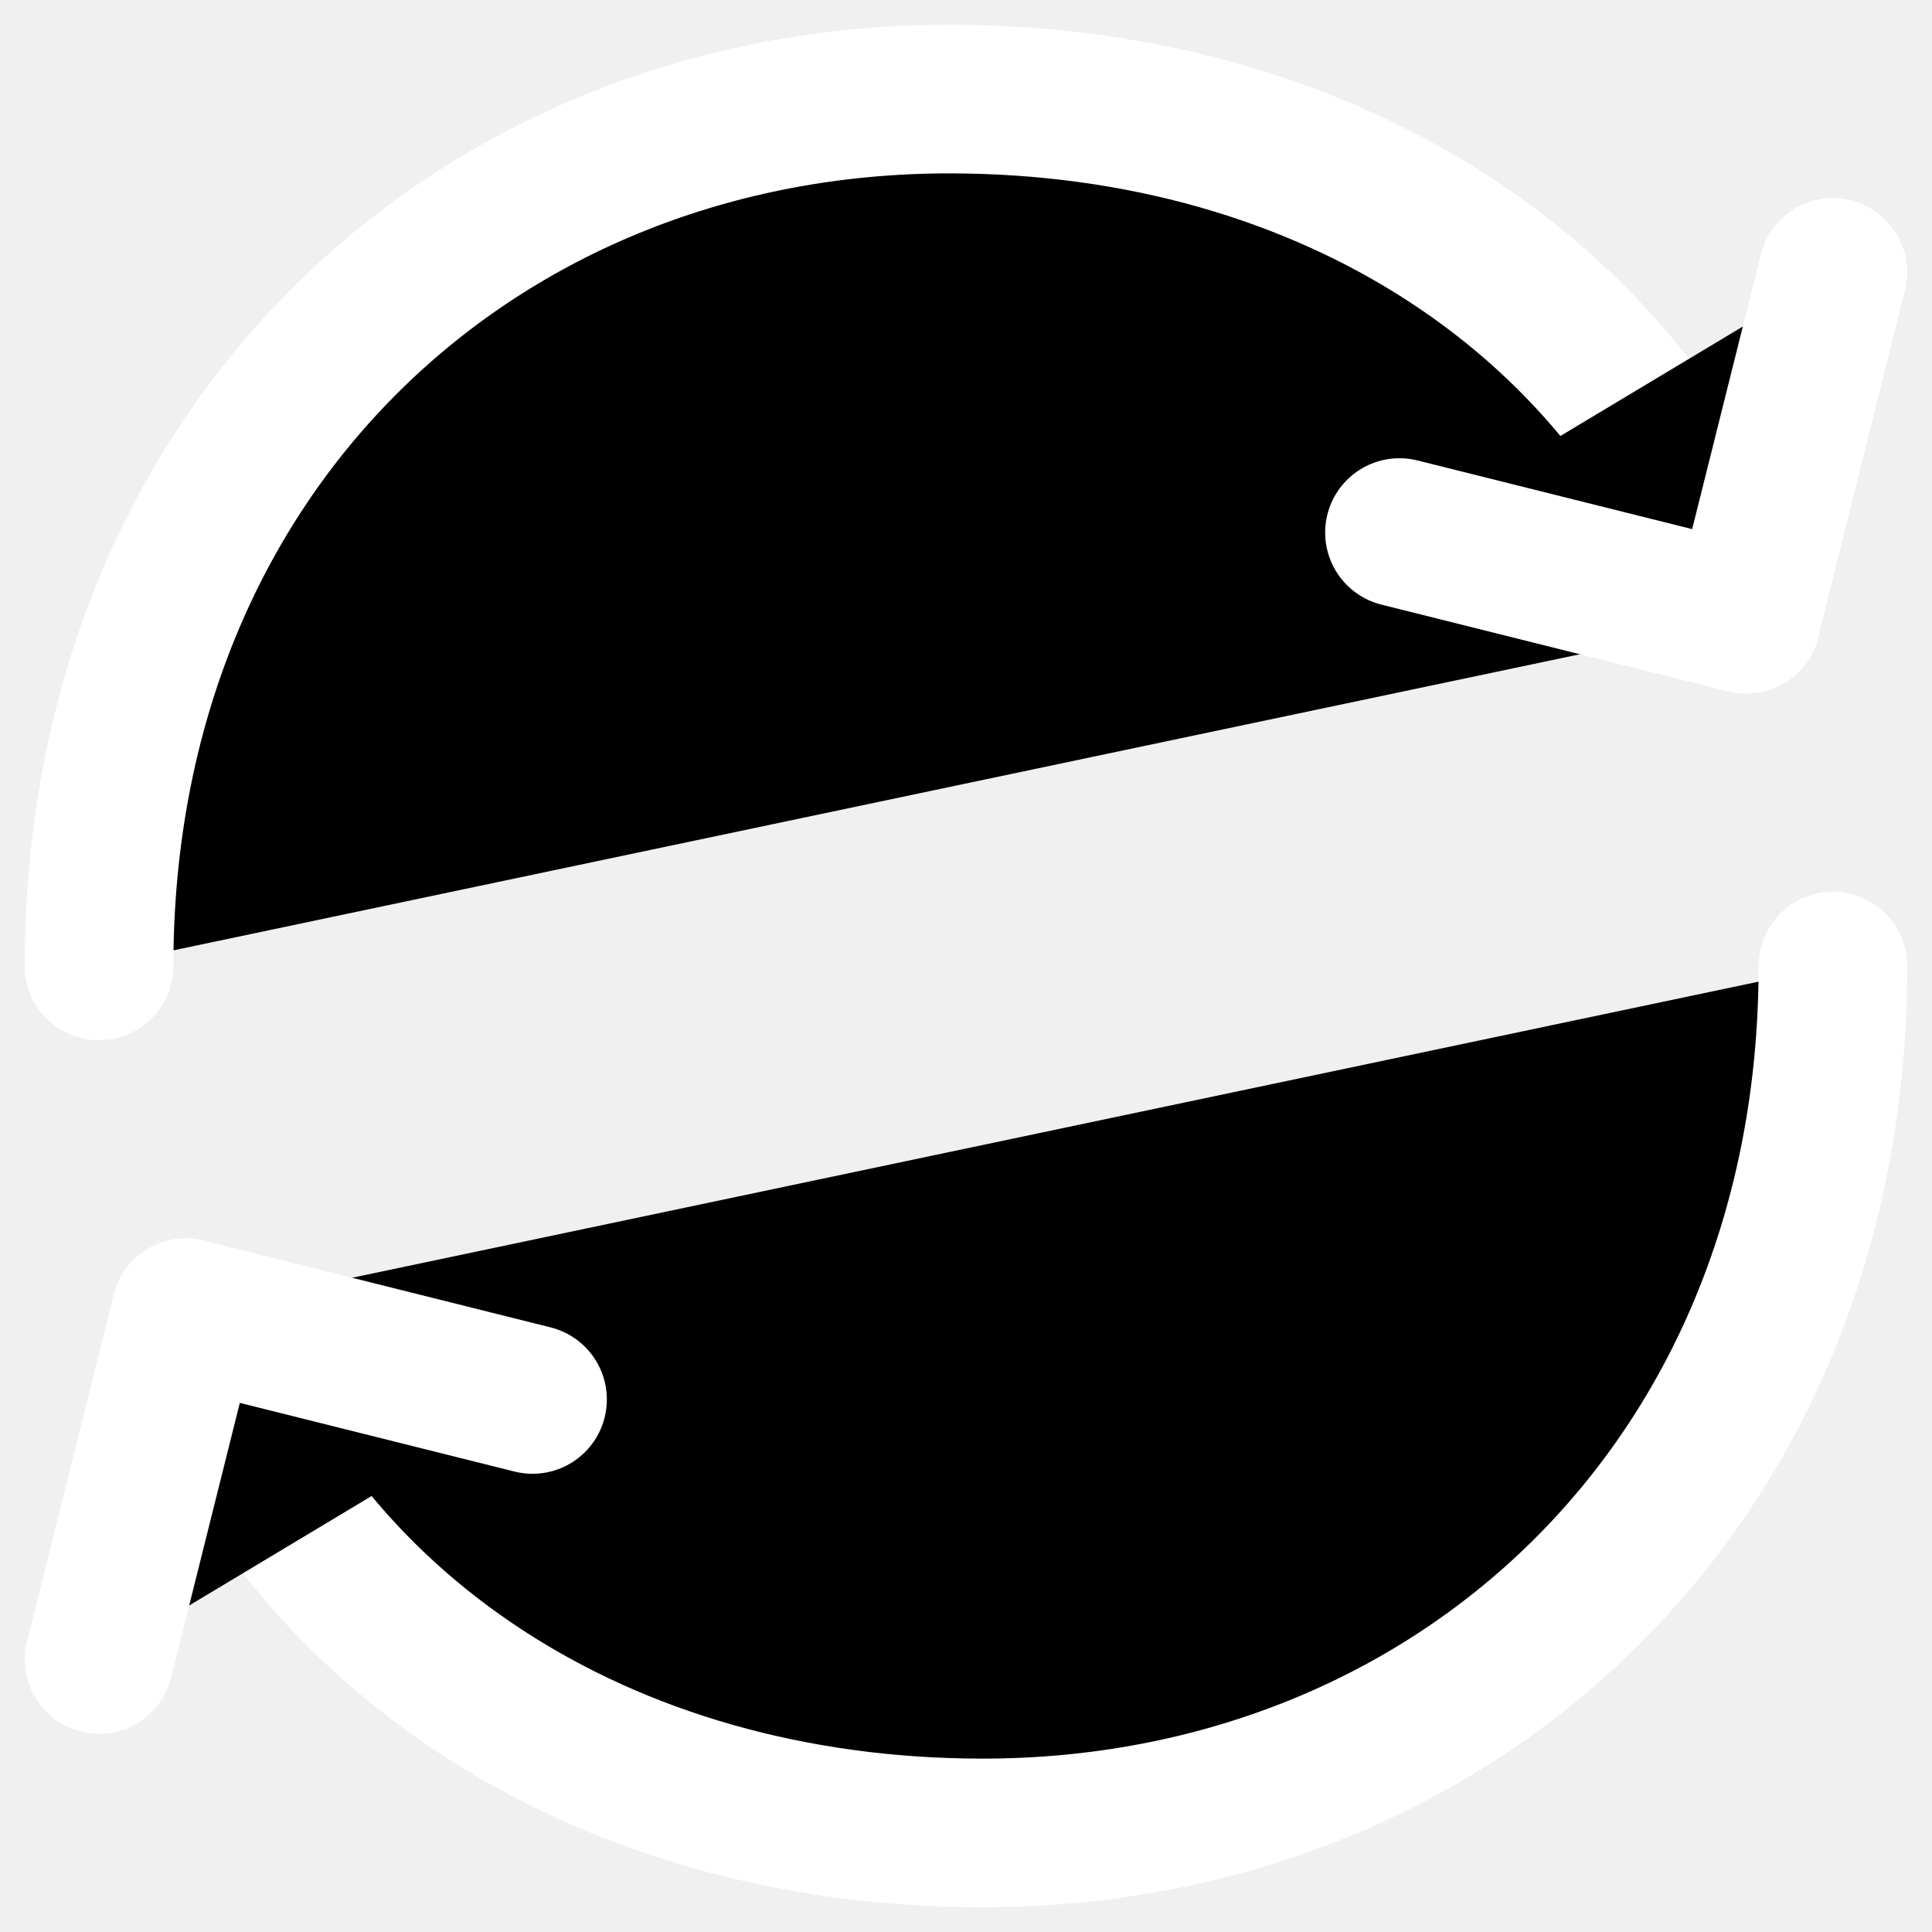
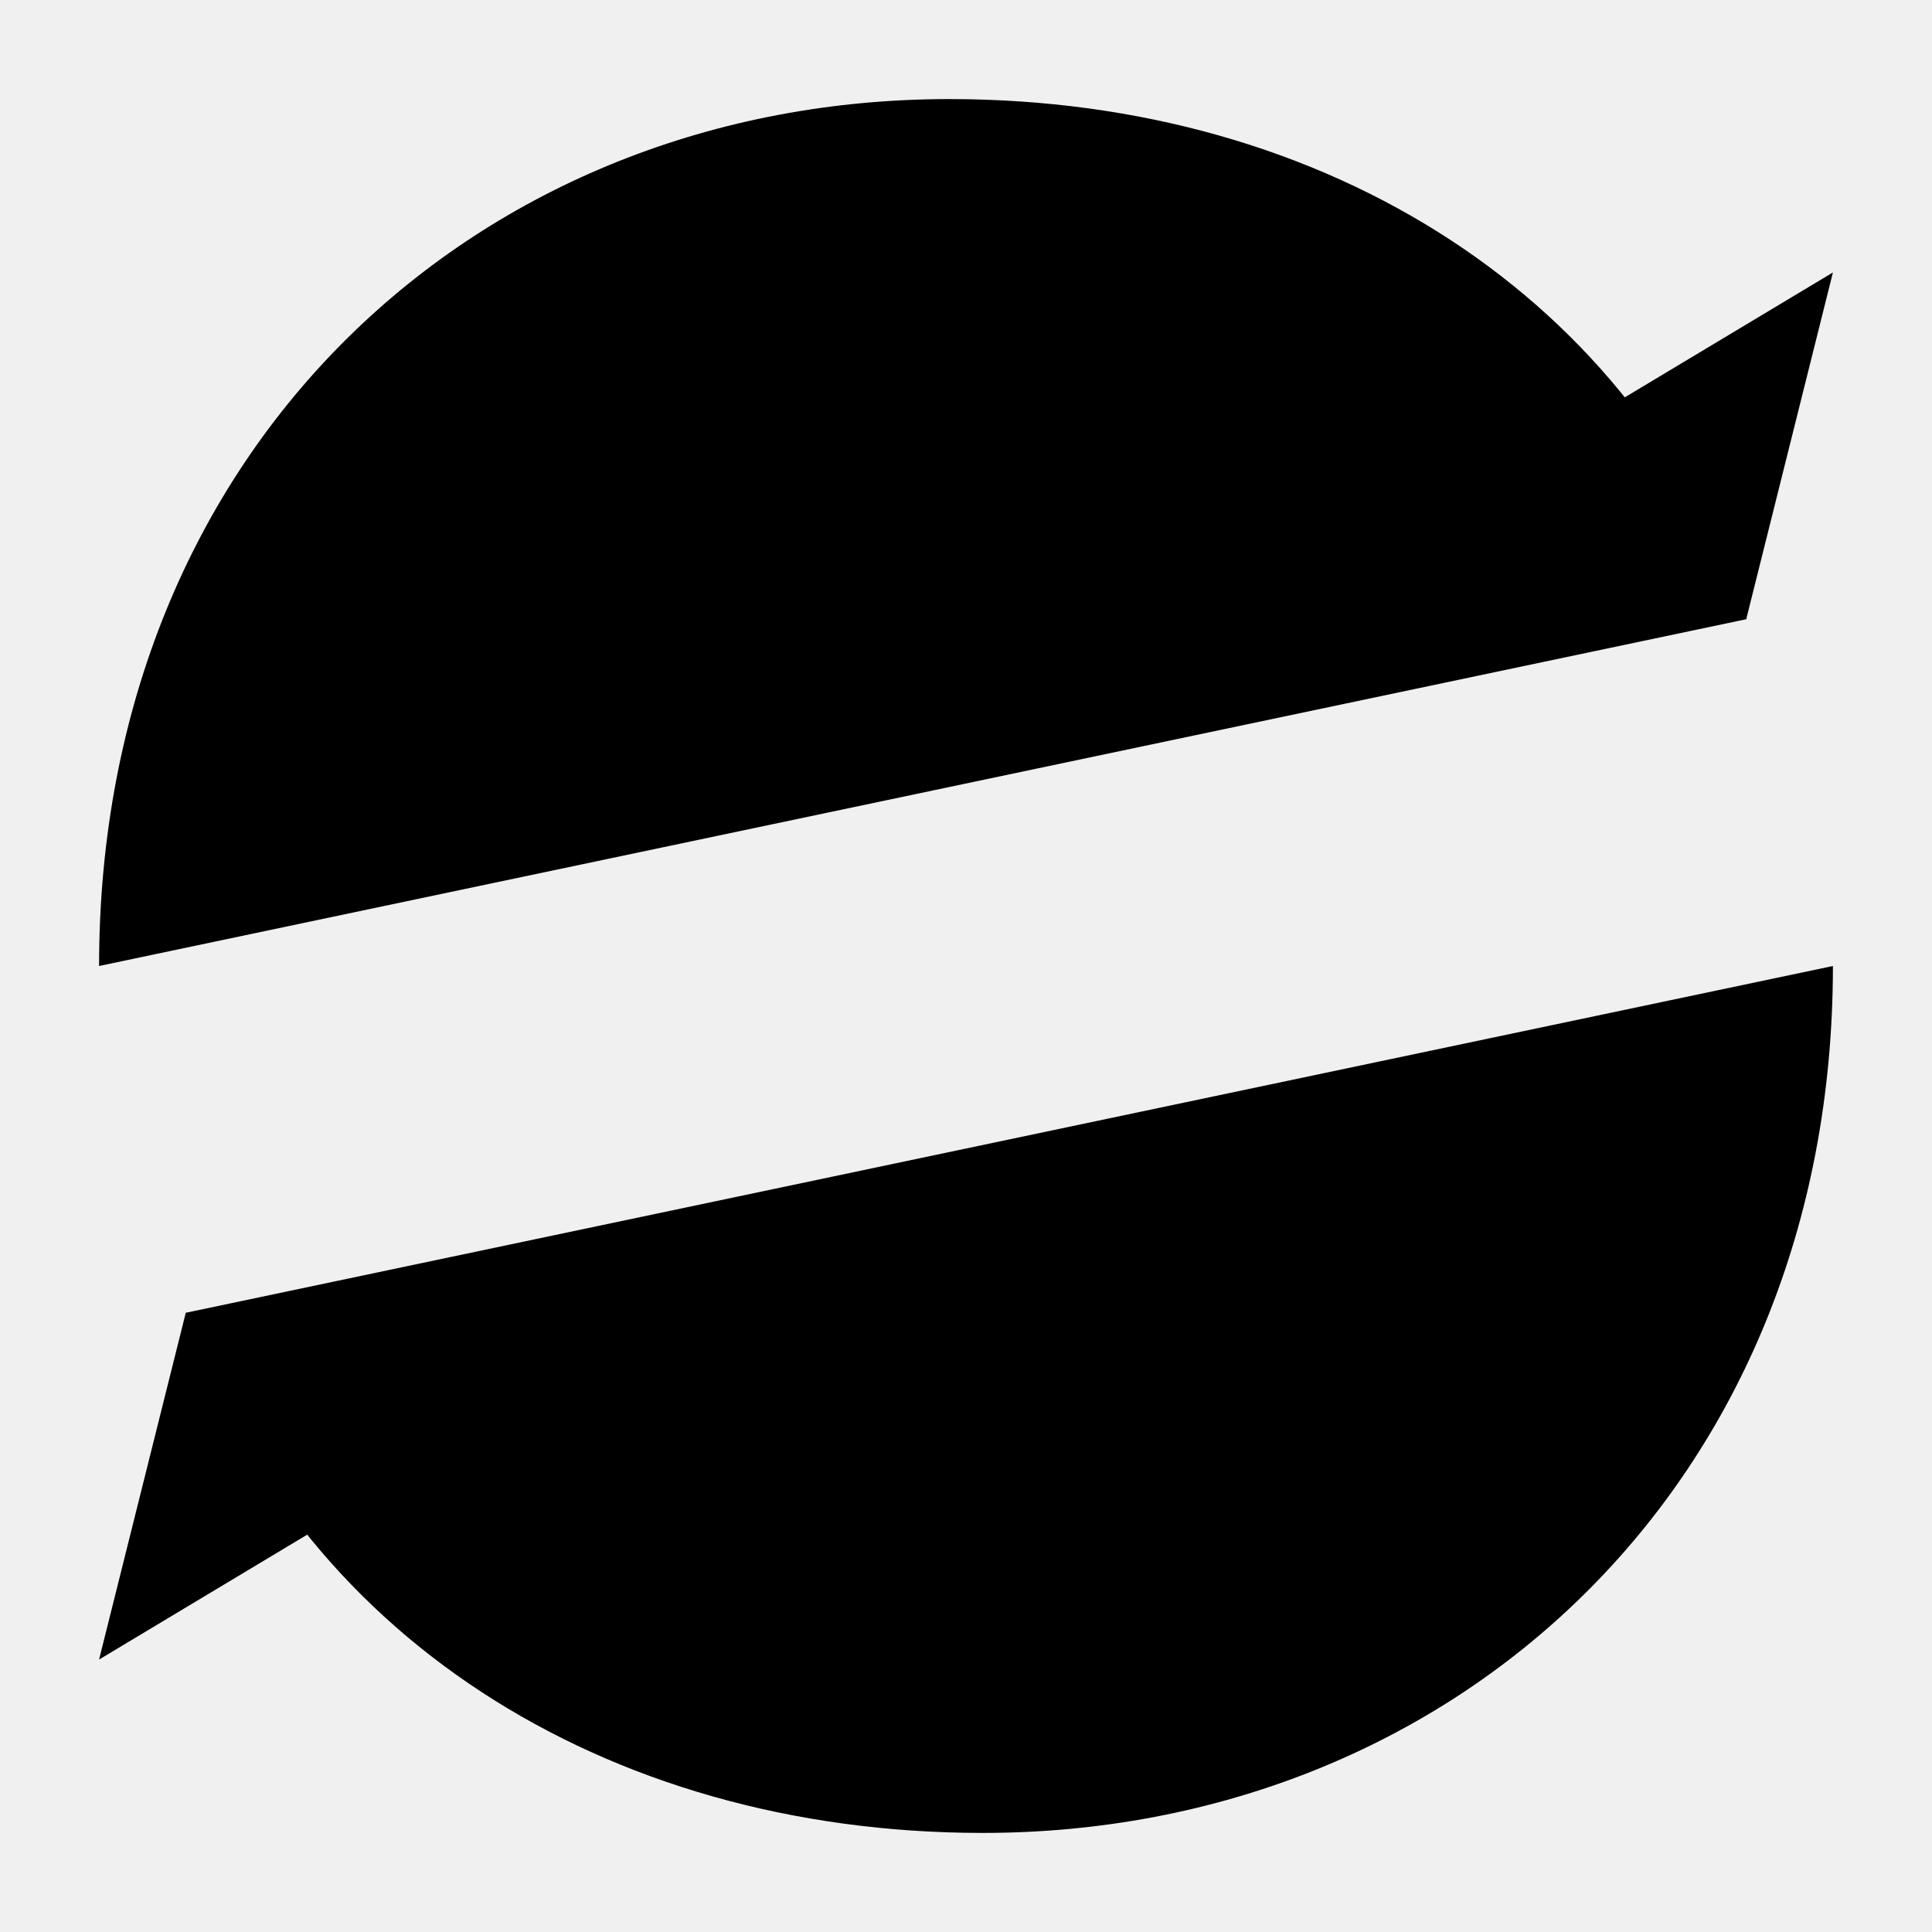
<svg xmlns="http://www.w3.org/2000/svg" width="39" height="39" viewBox="0 0 39 39">
-   <path d="M37 19.5C37 30 29.317 37 19.84 37C12.136 37 5.92 32.914 3.75 26.5M2 19.5C2 9 9.682 2 19.16 2C26.866 2 33.08 6.086 35.25 12.5" stroke="white" stroke-width="3" stroke-linecap="round" stroke-linejoin="round" />
-   <path d="M10.75 28.25L3.75 26.5L2 33.5M28.25 10.75L35.25 12.5L37 5.5" stroke="white" stroke-width="3" stroke-linecap="round" stroke-linejoin="round" />
+   <path d="M37 19.5C37 30 29.317 37 19.84 37C12.136 37 5.92 32.914 3.75 26.5M2 19.5C2 9 9.682 2 19.16 2C26.866 2 33.08 6.086 35.25 12.5" stroke-width="3" stroke-linecap="round" stroke-linejoin="round" />
+   <path d="M10.75 28.25L3.75 26.5L2 33.5M28.25 10.75L35.25 12.5L37 5.5" stroke-width="3" stroke-linecap="round" stroke-linejoin="round" />
</svg>
